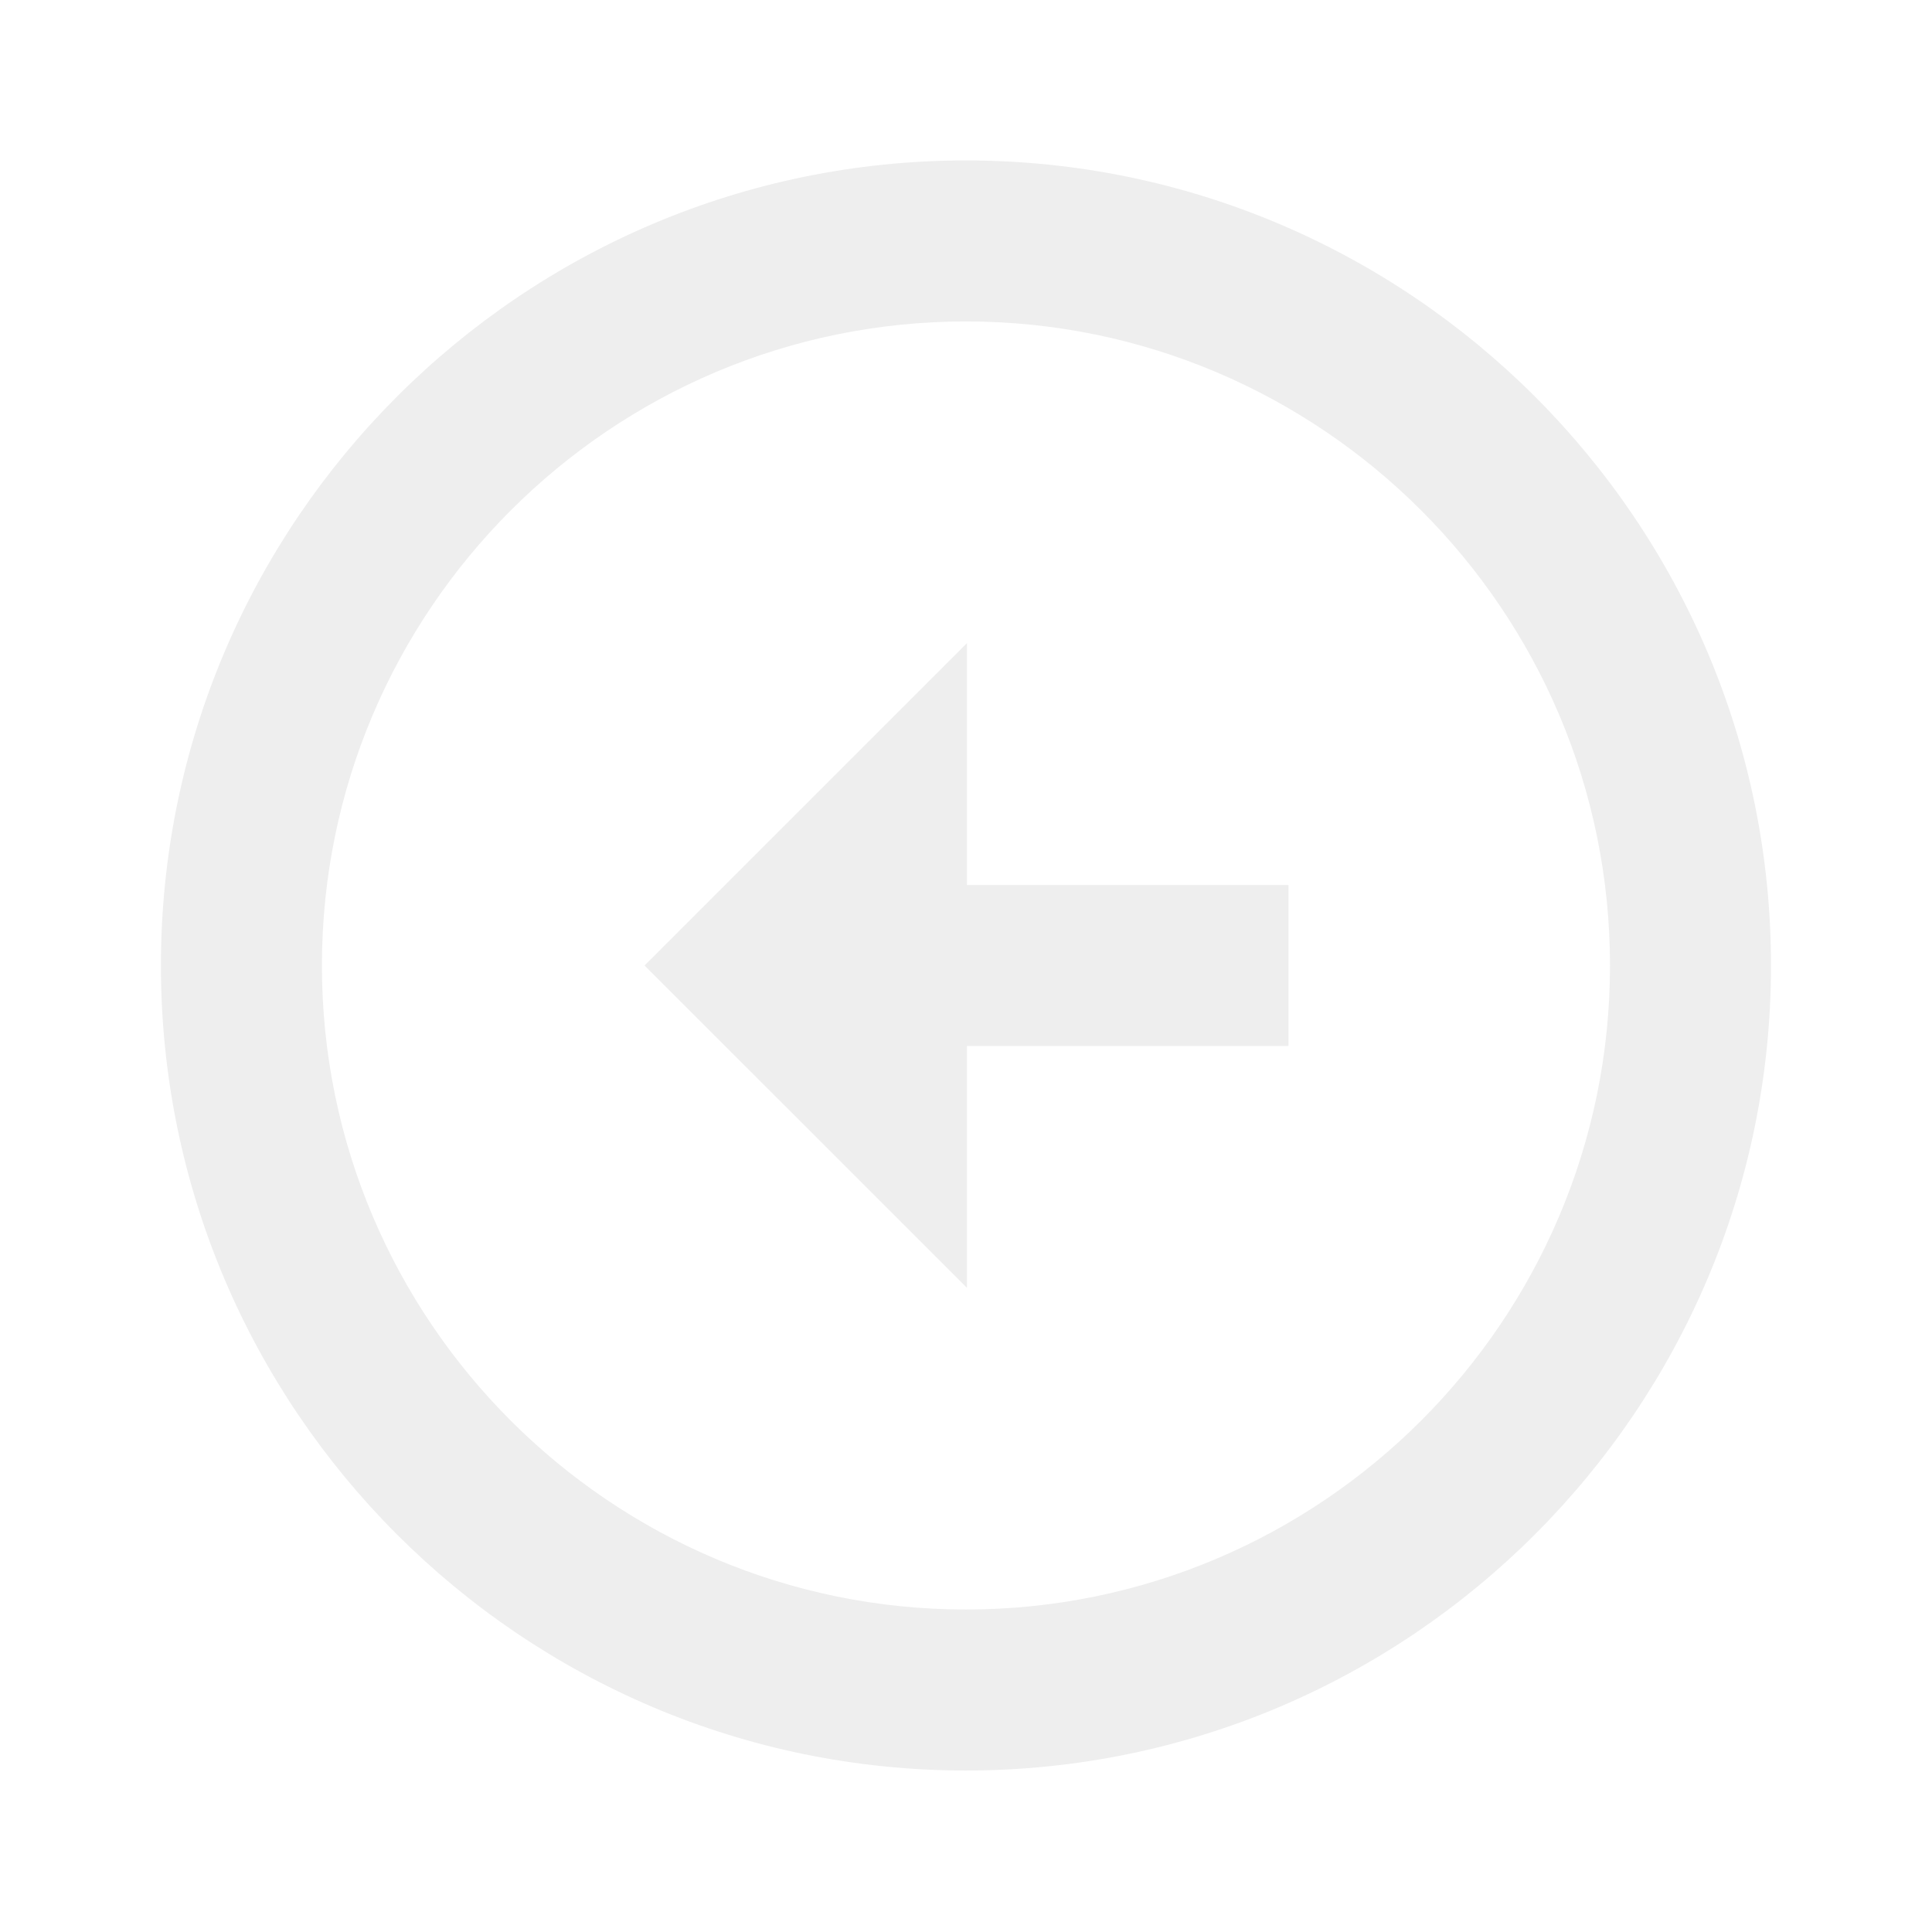
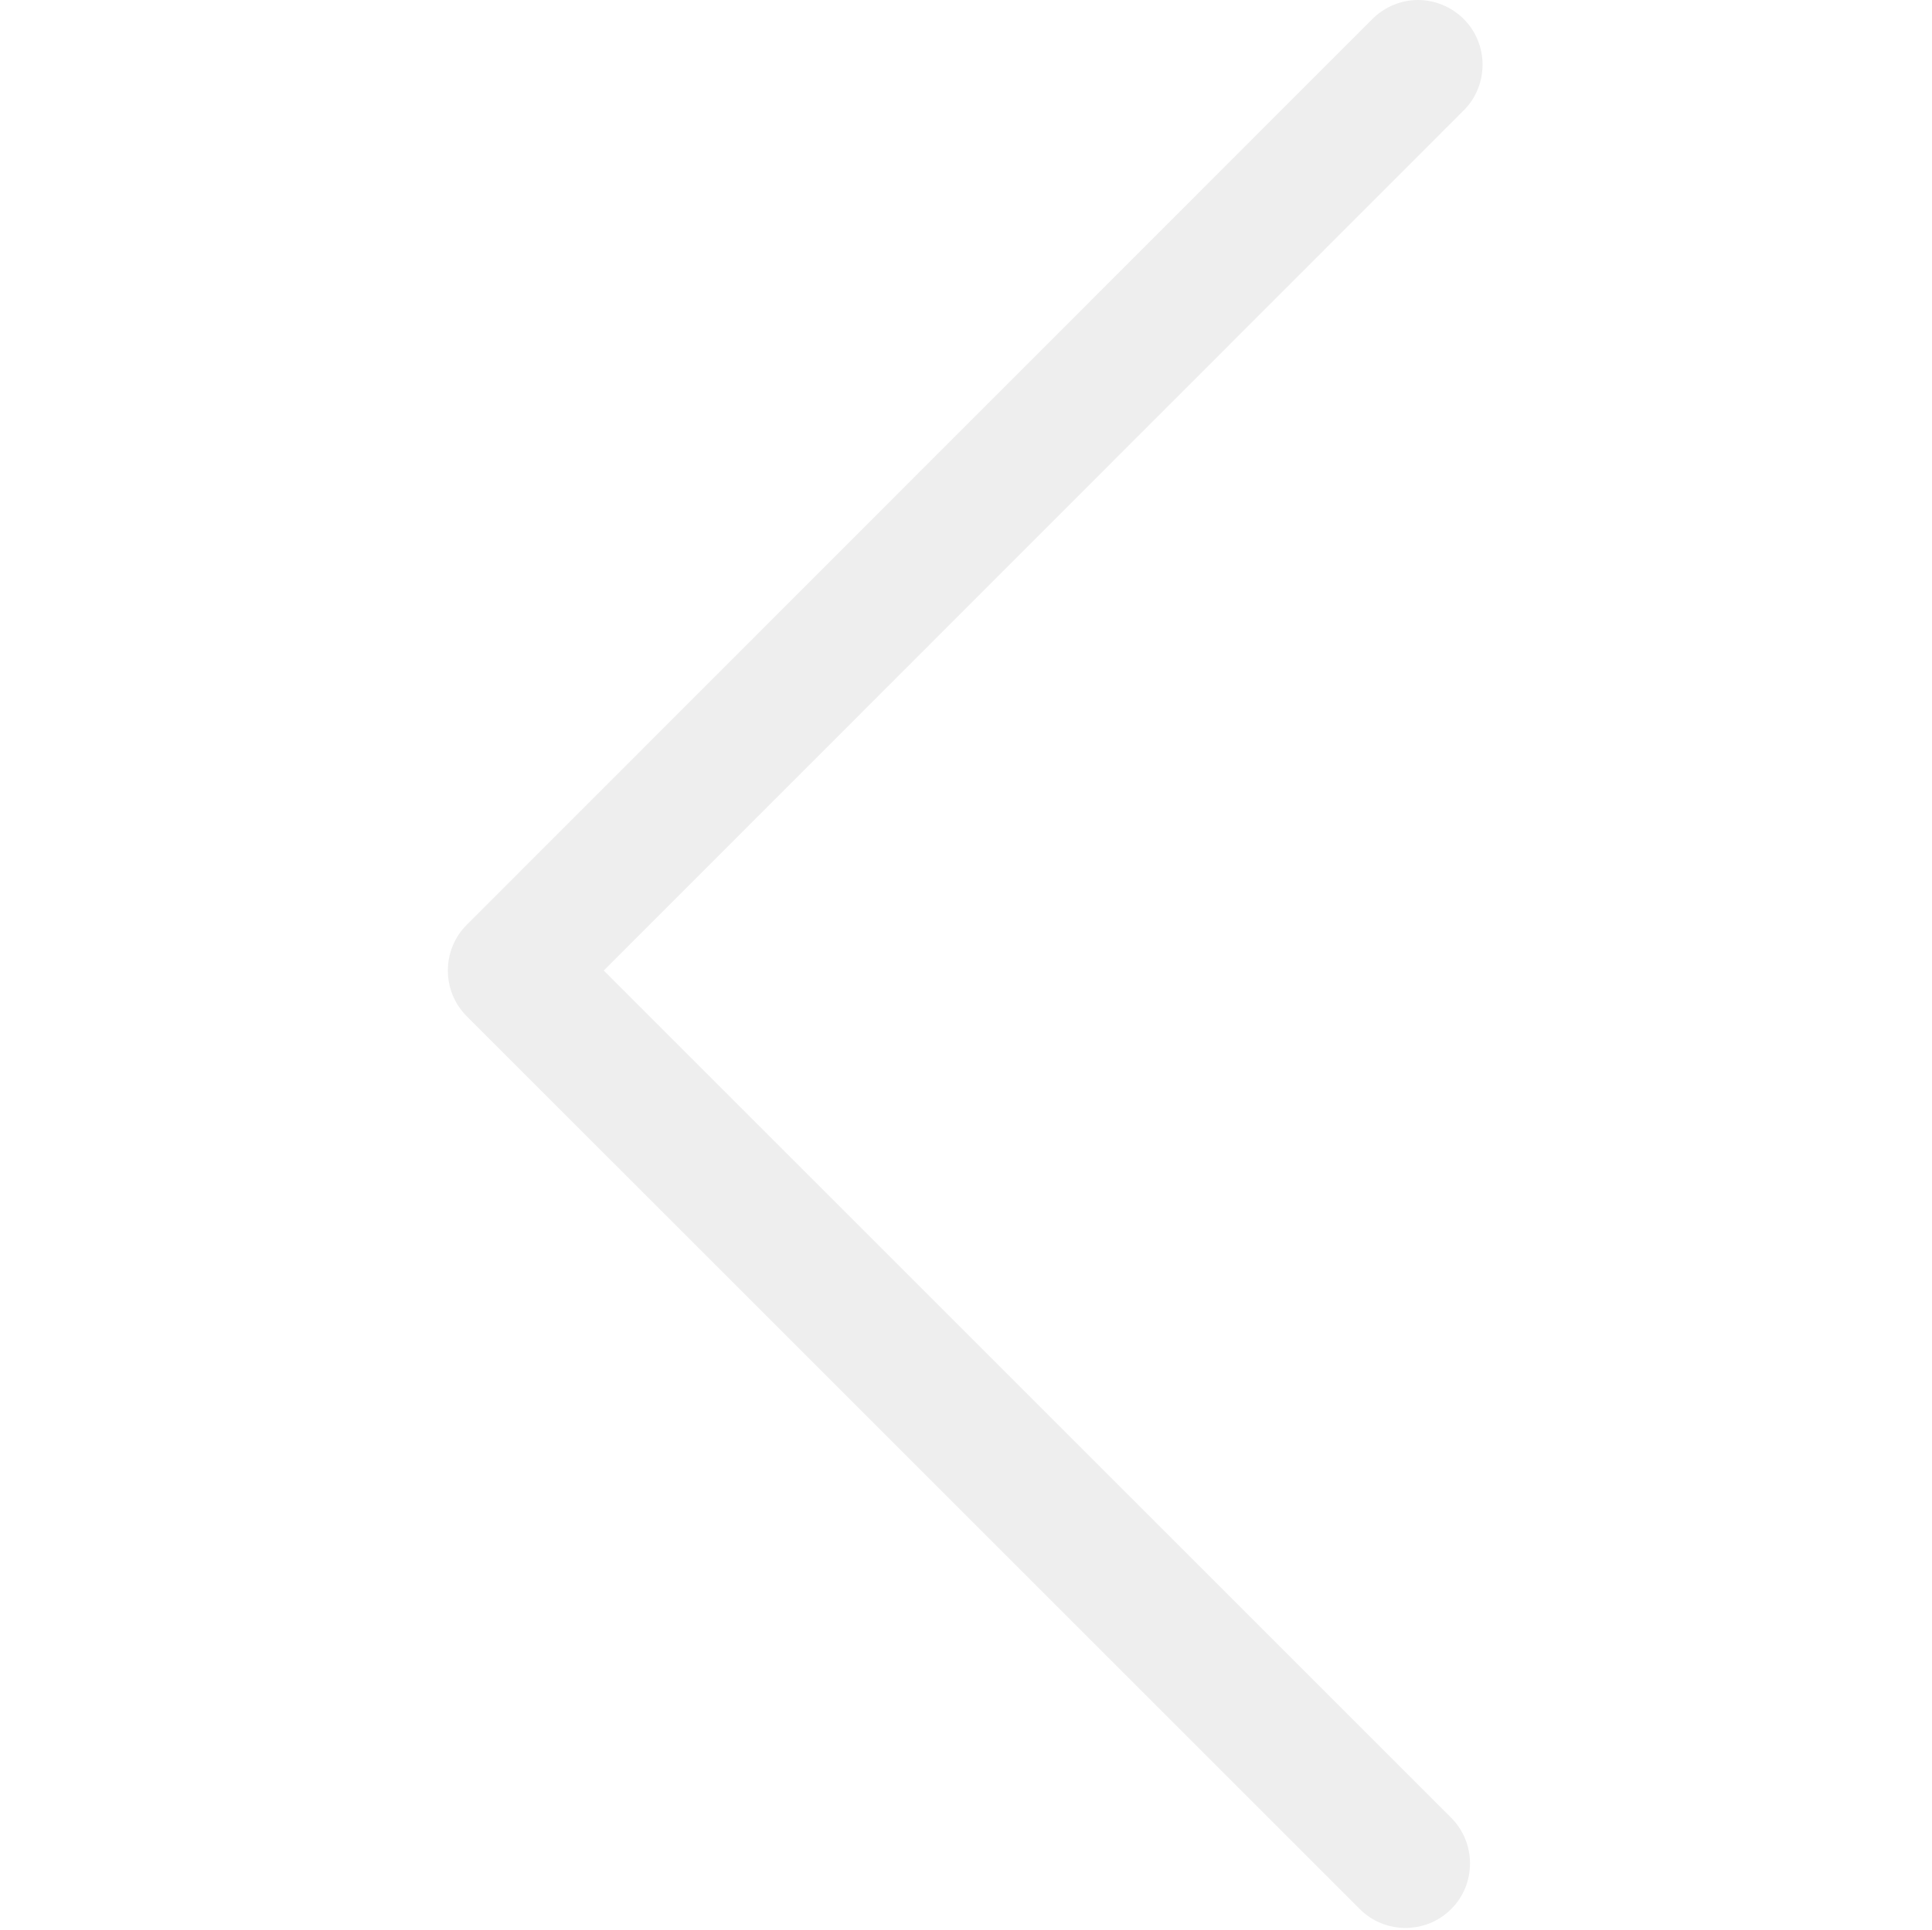
- <svg xmlns="http://www.w3.org/2000/svg" width="24" height="24" viewBox="0 0 24 24" style="fill: #eee;transform: ;msFilter:;">
-   <path d="M11.999 1.993C6.486 1.994 2 6.48 1.999 11.994c0 5.514 4.486 10 10.001 10 5.514-.001 10-4.487 10-10 0-5.514-4.486-10-10.001-10.001zM12 19.994c-4.412 0-8.001-3.589-8.001-8 .001-4.411 3.59-8 8-8.001C16.411 3.994 20 7.583 20 11.994c0 4.41-3.589 7.999-8 8z" />
-   <path d="m12.012 7.989-4.005 4.005 4.005 4.004v-3.004h3.994v-2h-3.994z" />
+ <svg xmlns="http://www.w3.org/2000/svg" width="1025" height="1024" viewBox="0 0 1025 1024" fill="none">
+   <path d="M752.328 0C761.013 0 769.9 3.434 776.565 10.099C789.895 23.429 789.895 45.242 776.565 58.572L320.309 515.03L769.9 964.621C783.23 977.951 783.23 999.765 769.9 1013.09C756.57 1026.42 734.758 1026.42 721.428 1013.09L247.601 539.268C234.271 525.938 234.271 504.124 247.601 490.794L728.092 10.1C734.757 3.435 743.643 0.002 752.329 0.002L752.328 0Z" fill="#EEEEEE" />
</svg>
